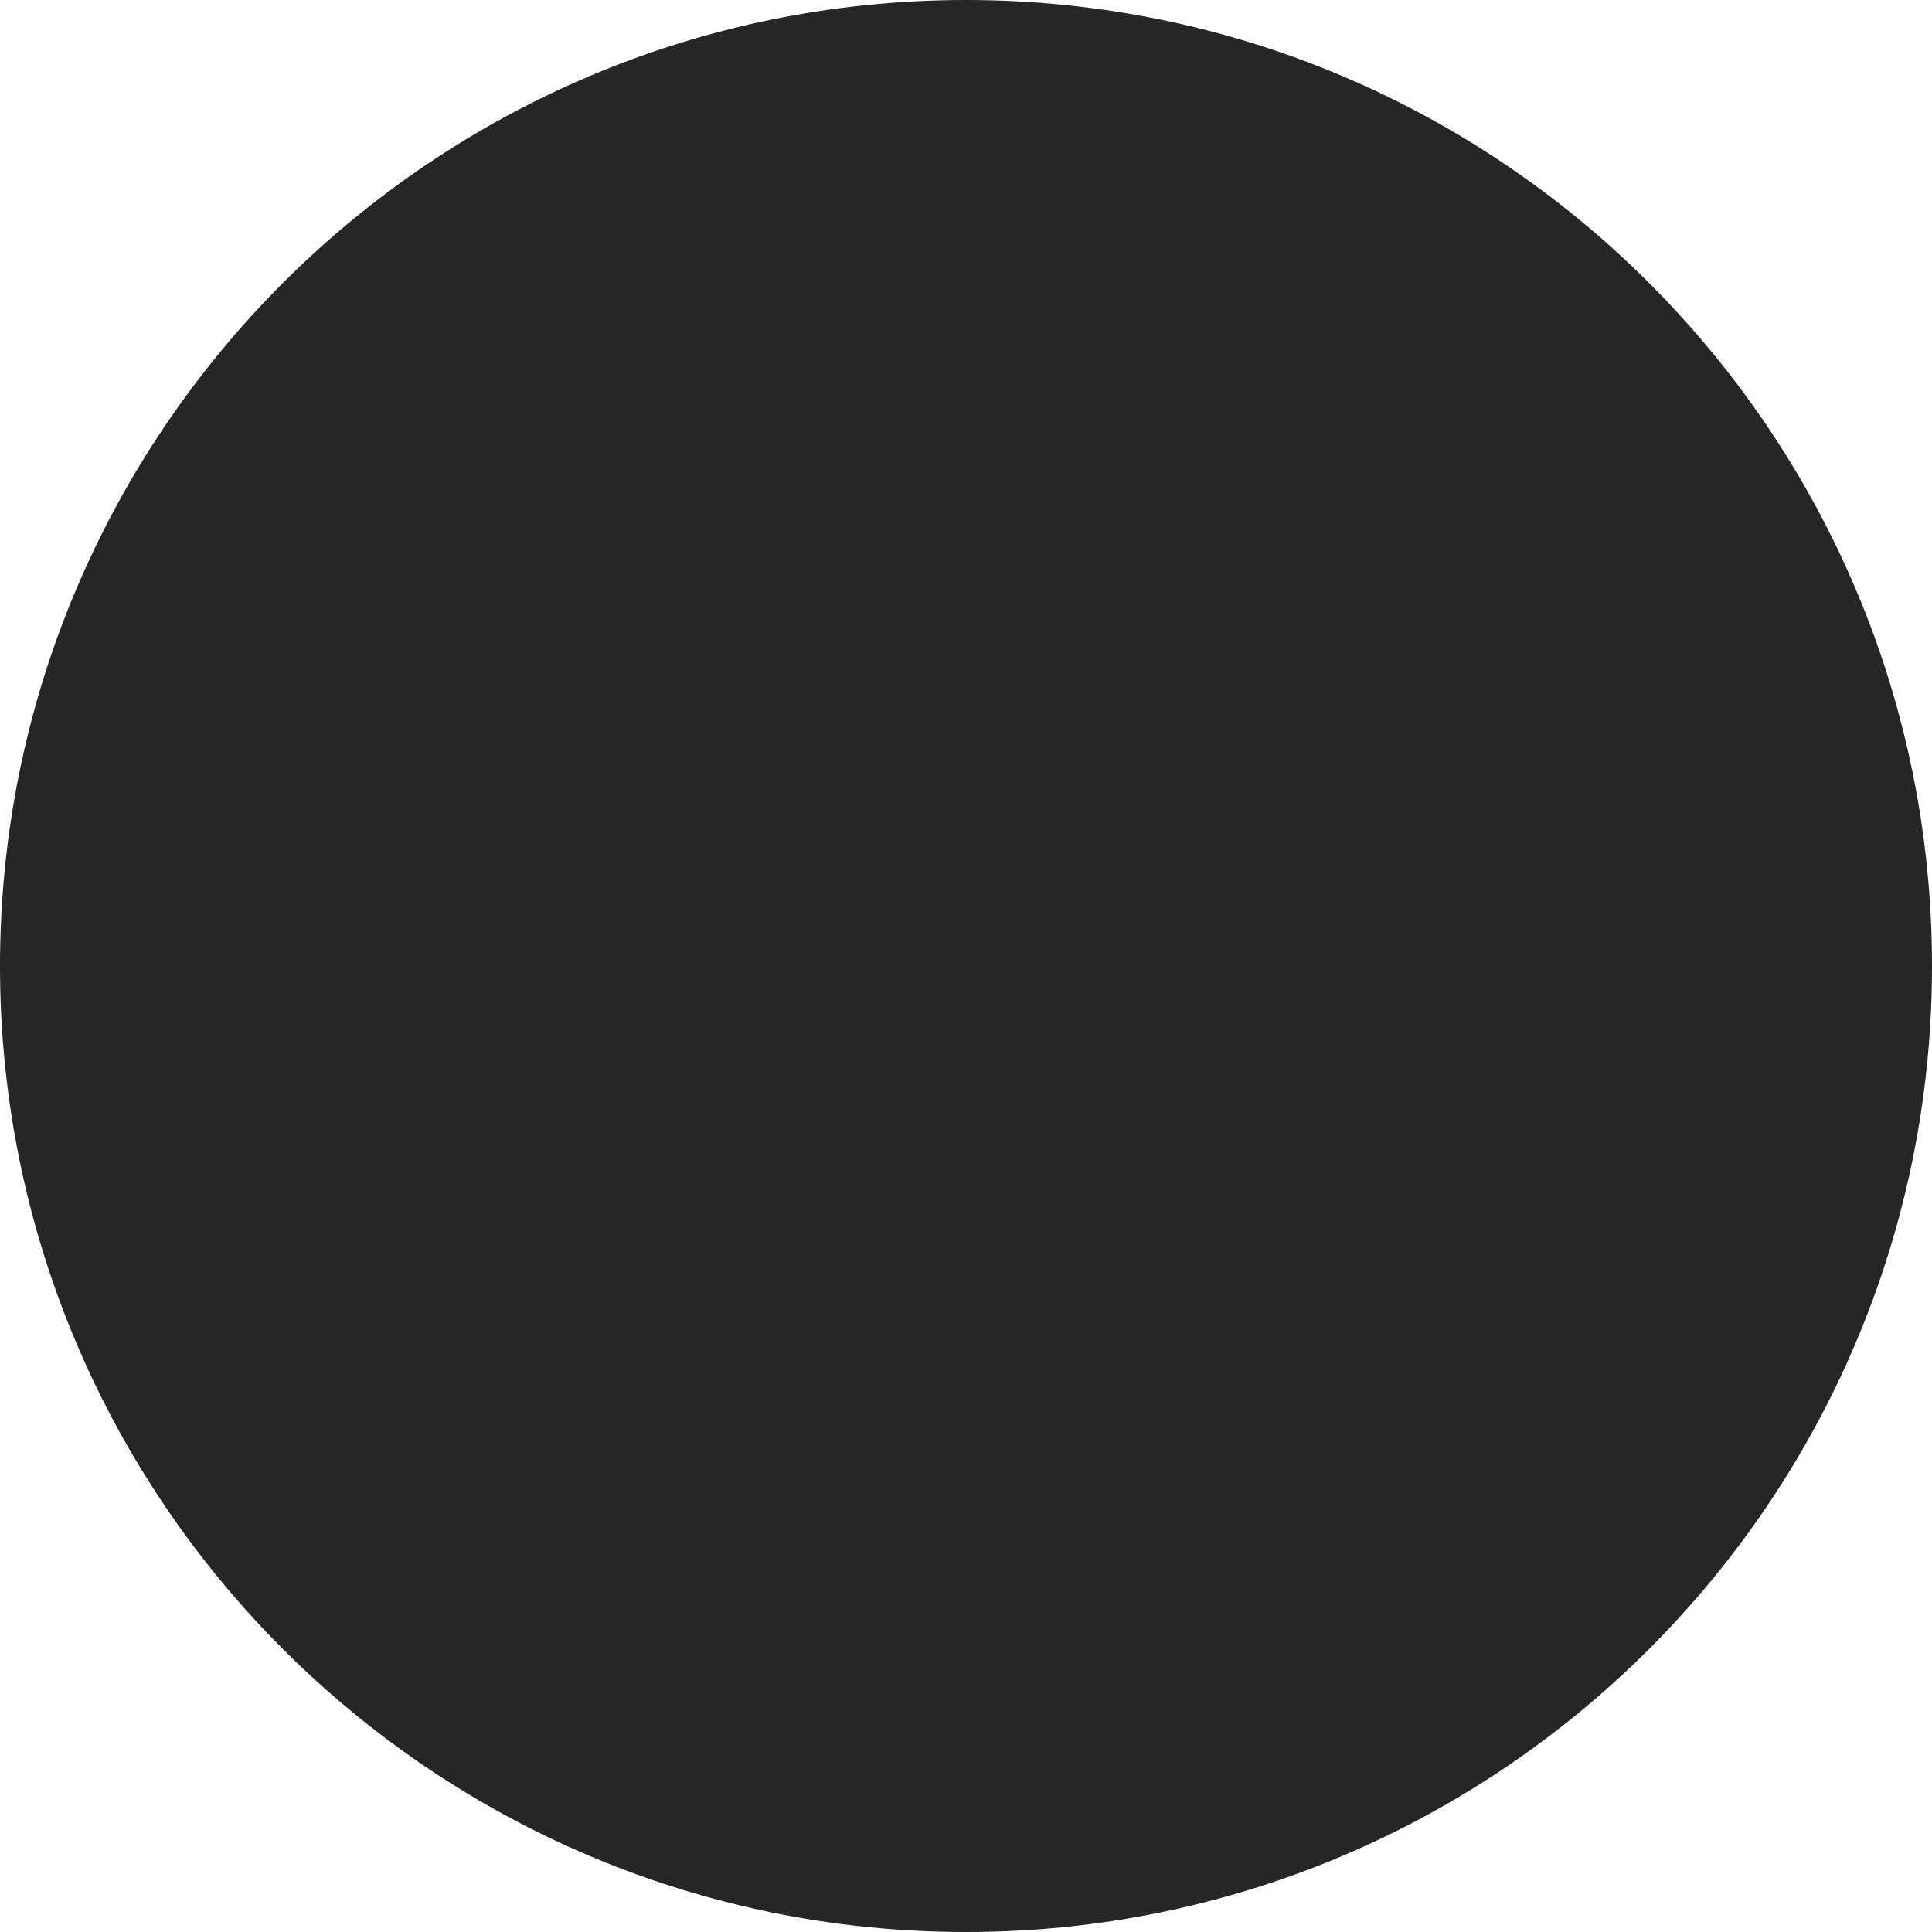
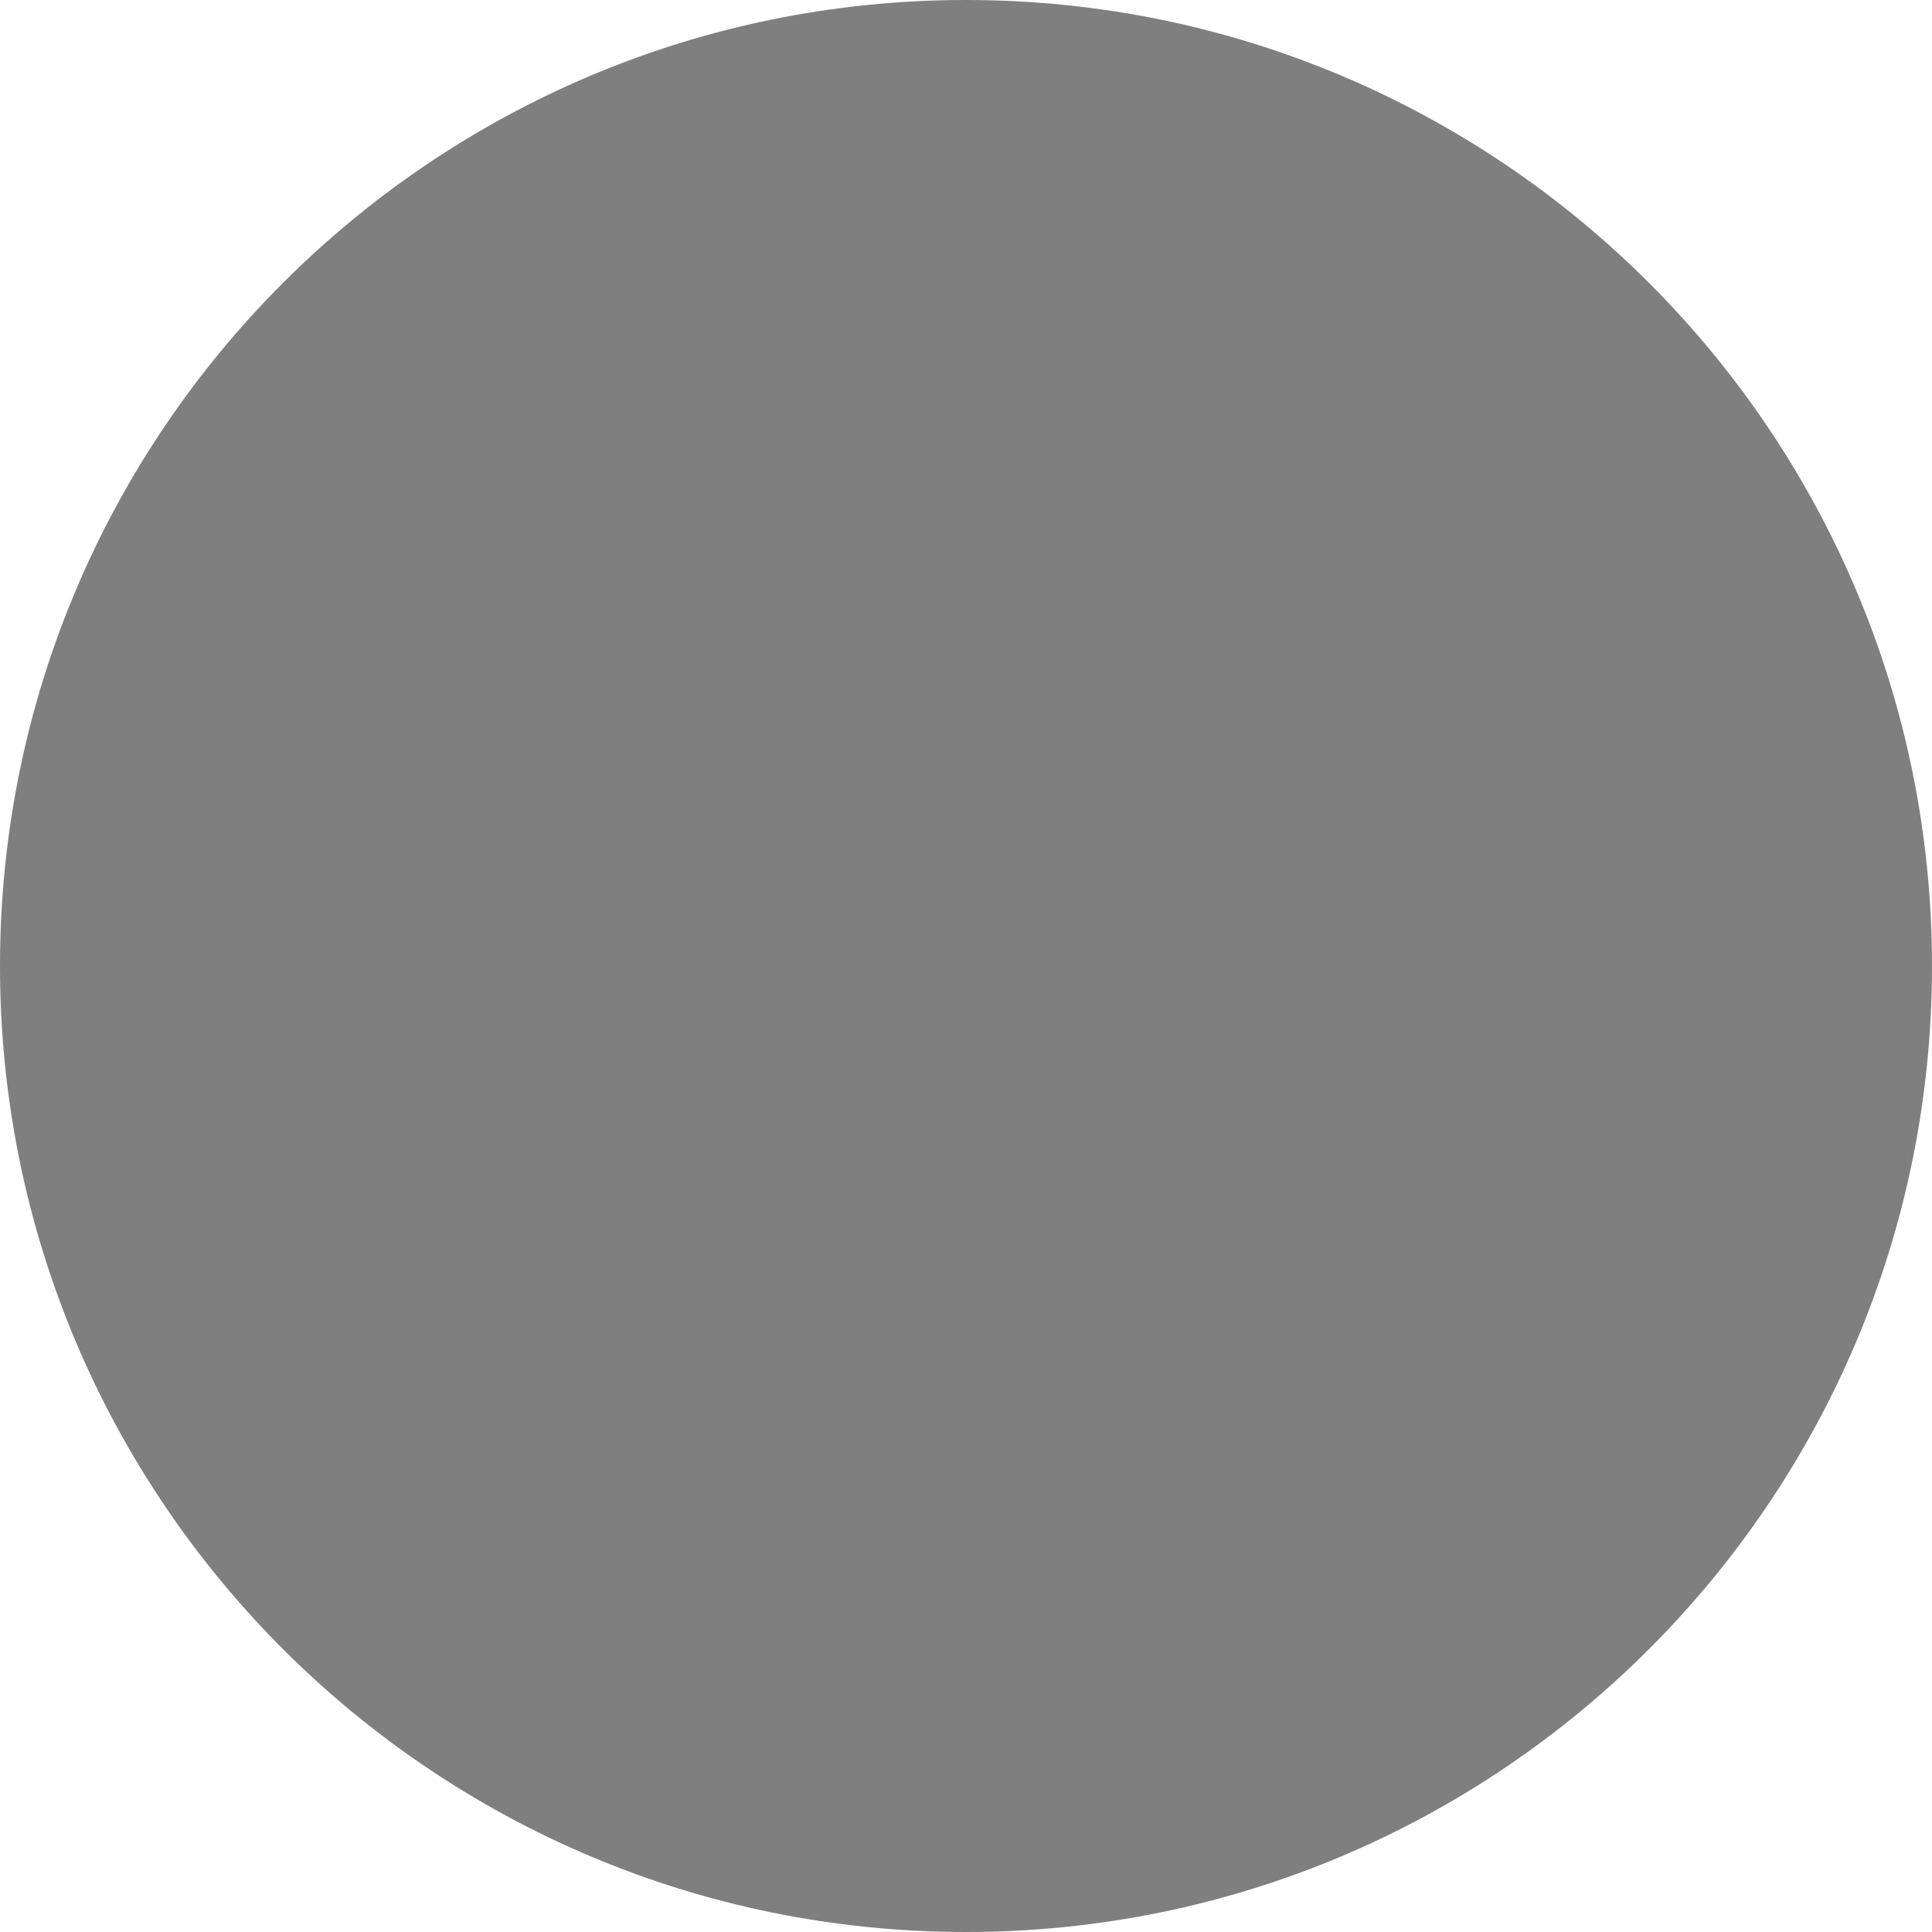
- <svg xmlns="http://www.w3.org/2000/svg" id="圖層_1" data-name="圖層 1" viewBox="0 0 100 100">
-   <defs>
-     <style>.cls-1{fill:#262626;}</style>
-   </defs>
-   <circle class="cls-1" cx="50" cy="50" r="50" />
+ <svg xmlns="http://www.w3.org/2000/svg" version="1.1" id="圖層_1" x="0px" y="0px" viewBox="0 0 100 100" style="enable-background:new 0 0 100 100;" xml:space="preserve">
+   <style type="text/css">
+ 	.st0{fill:#7F7F7F;}
+ </style>
+   <circle class="st0" cx="50" cy="50" r="50" />
</svg>
